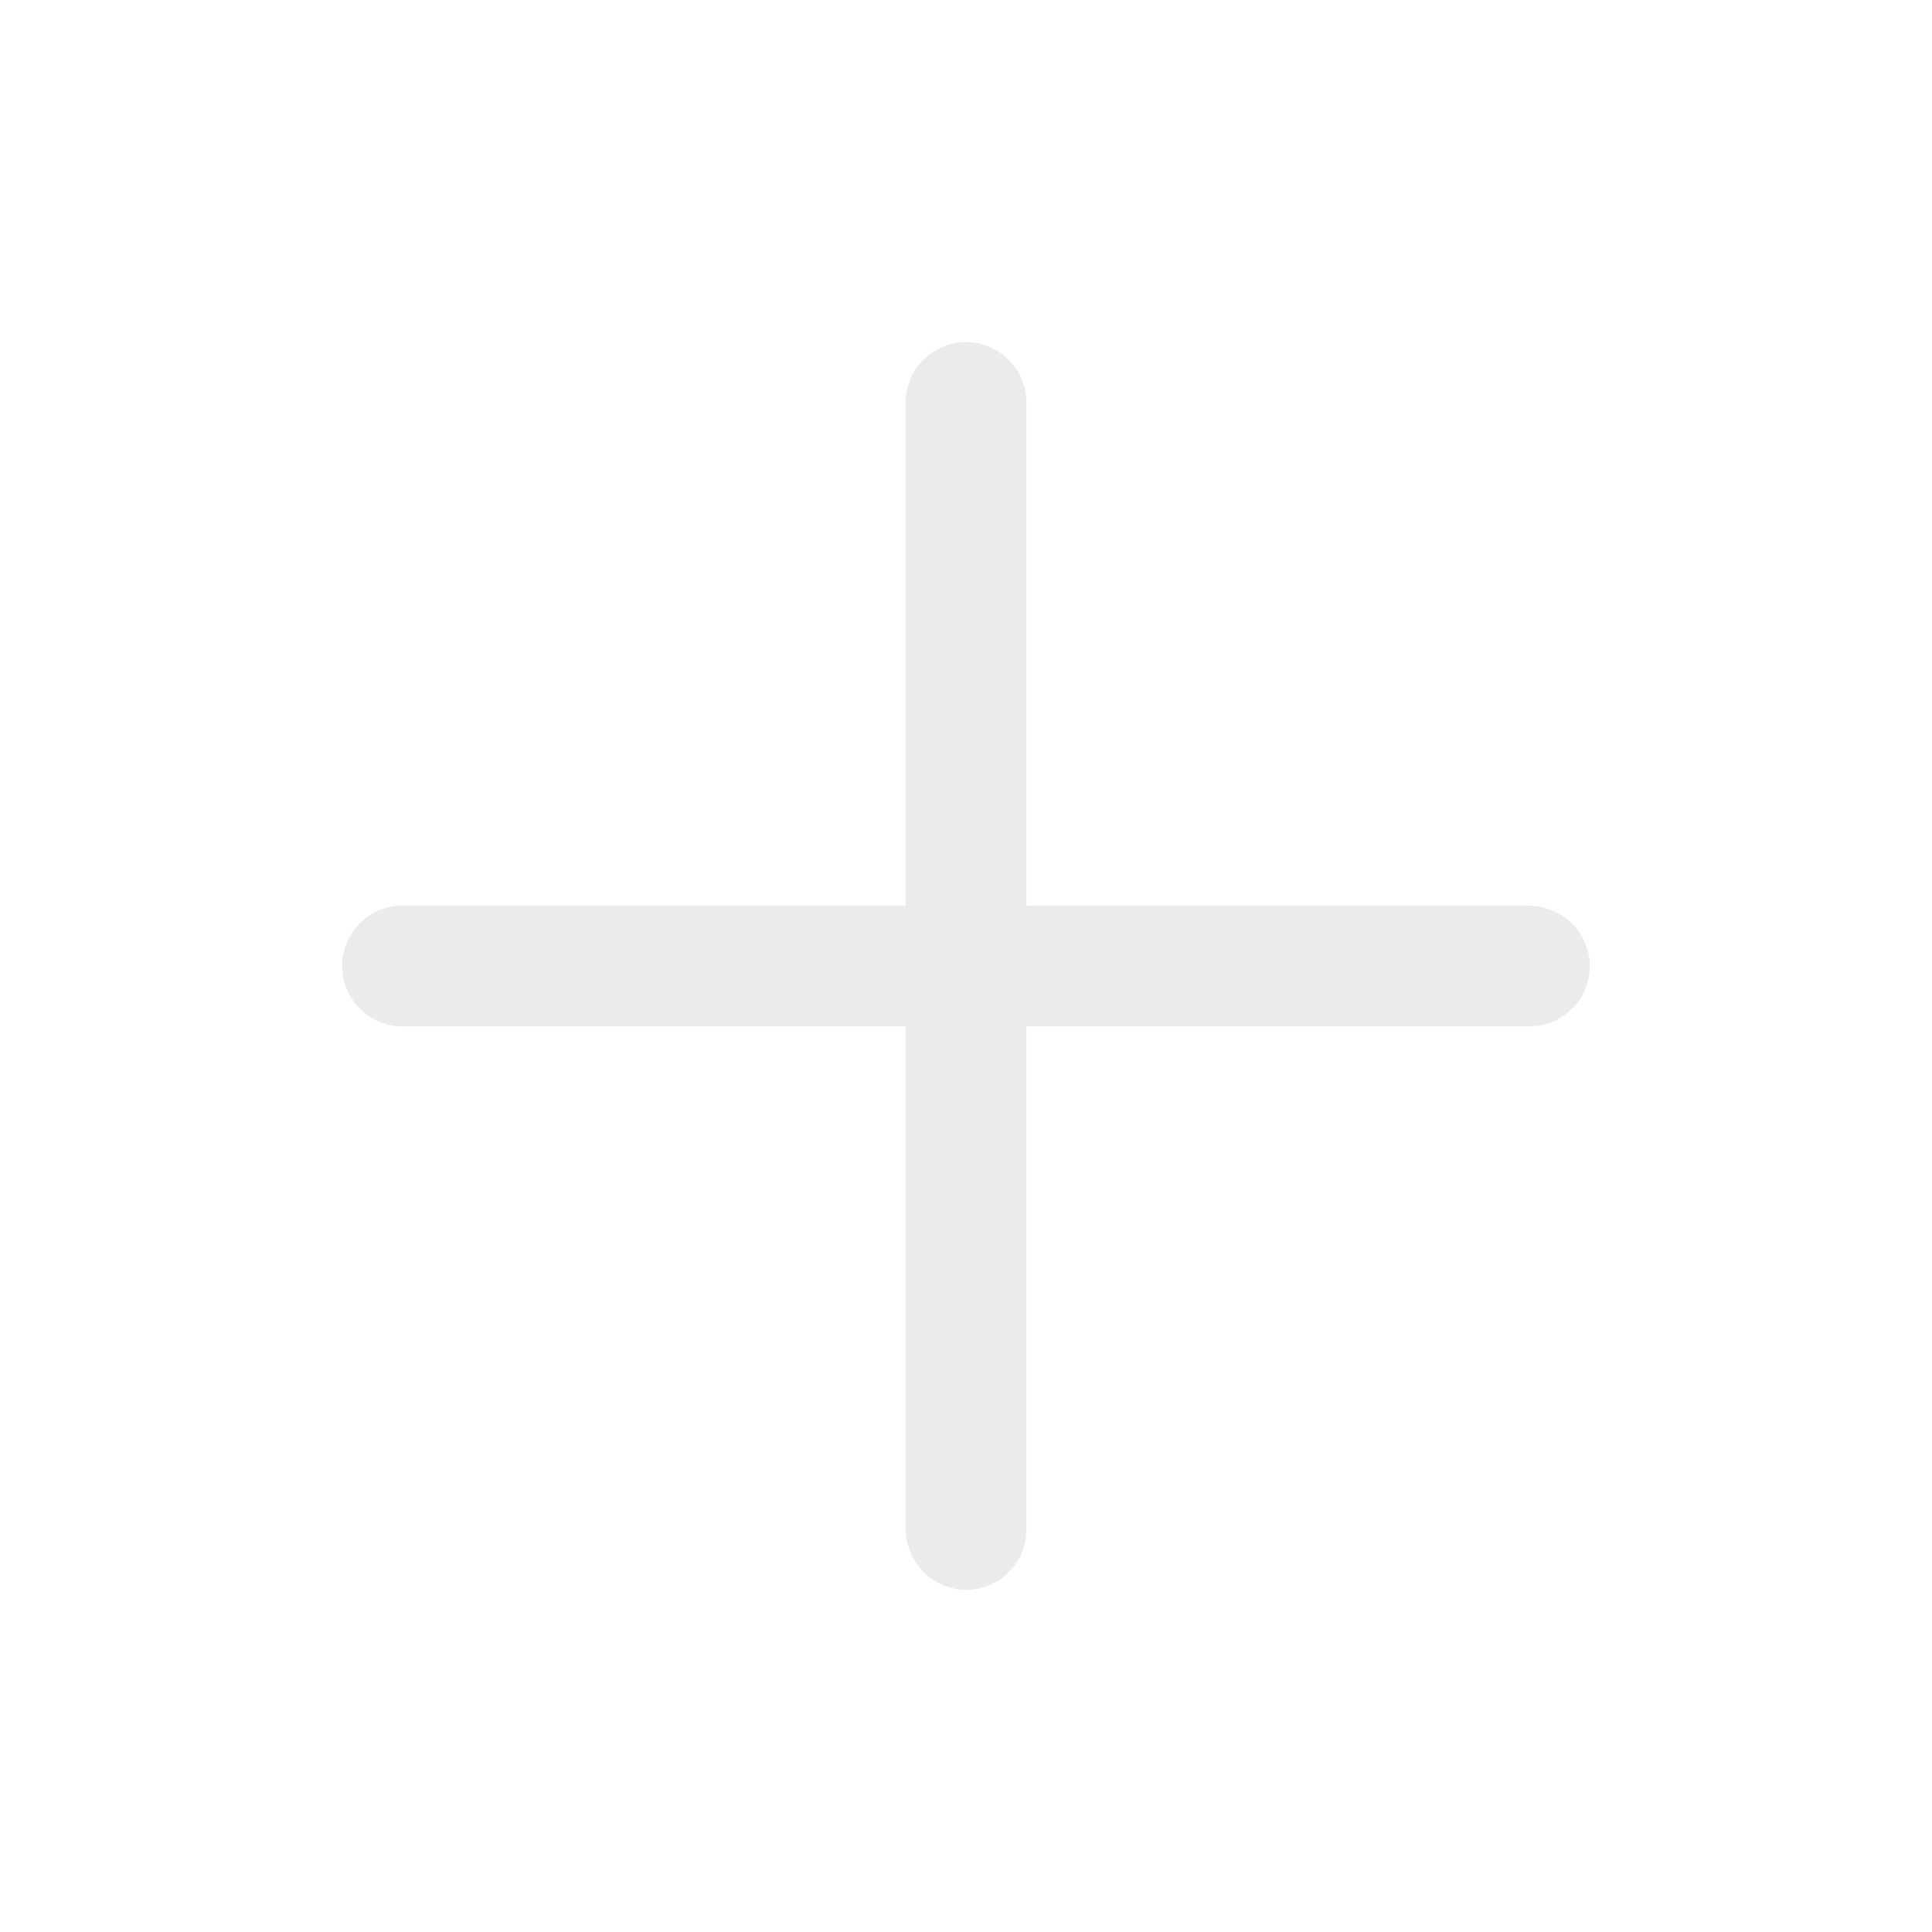
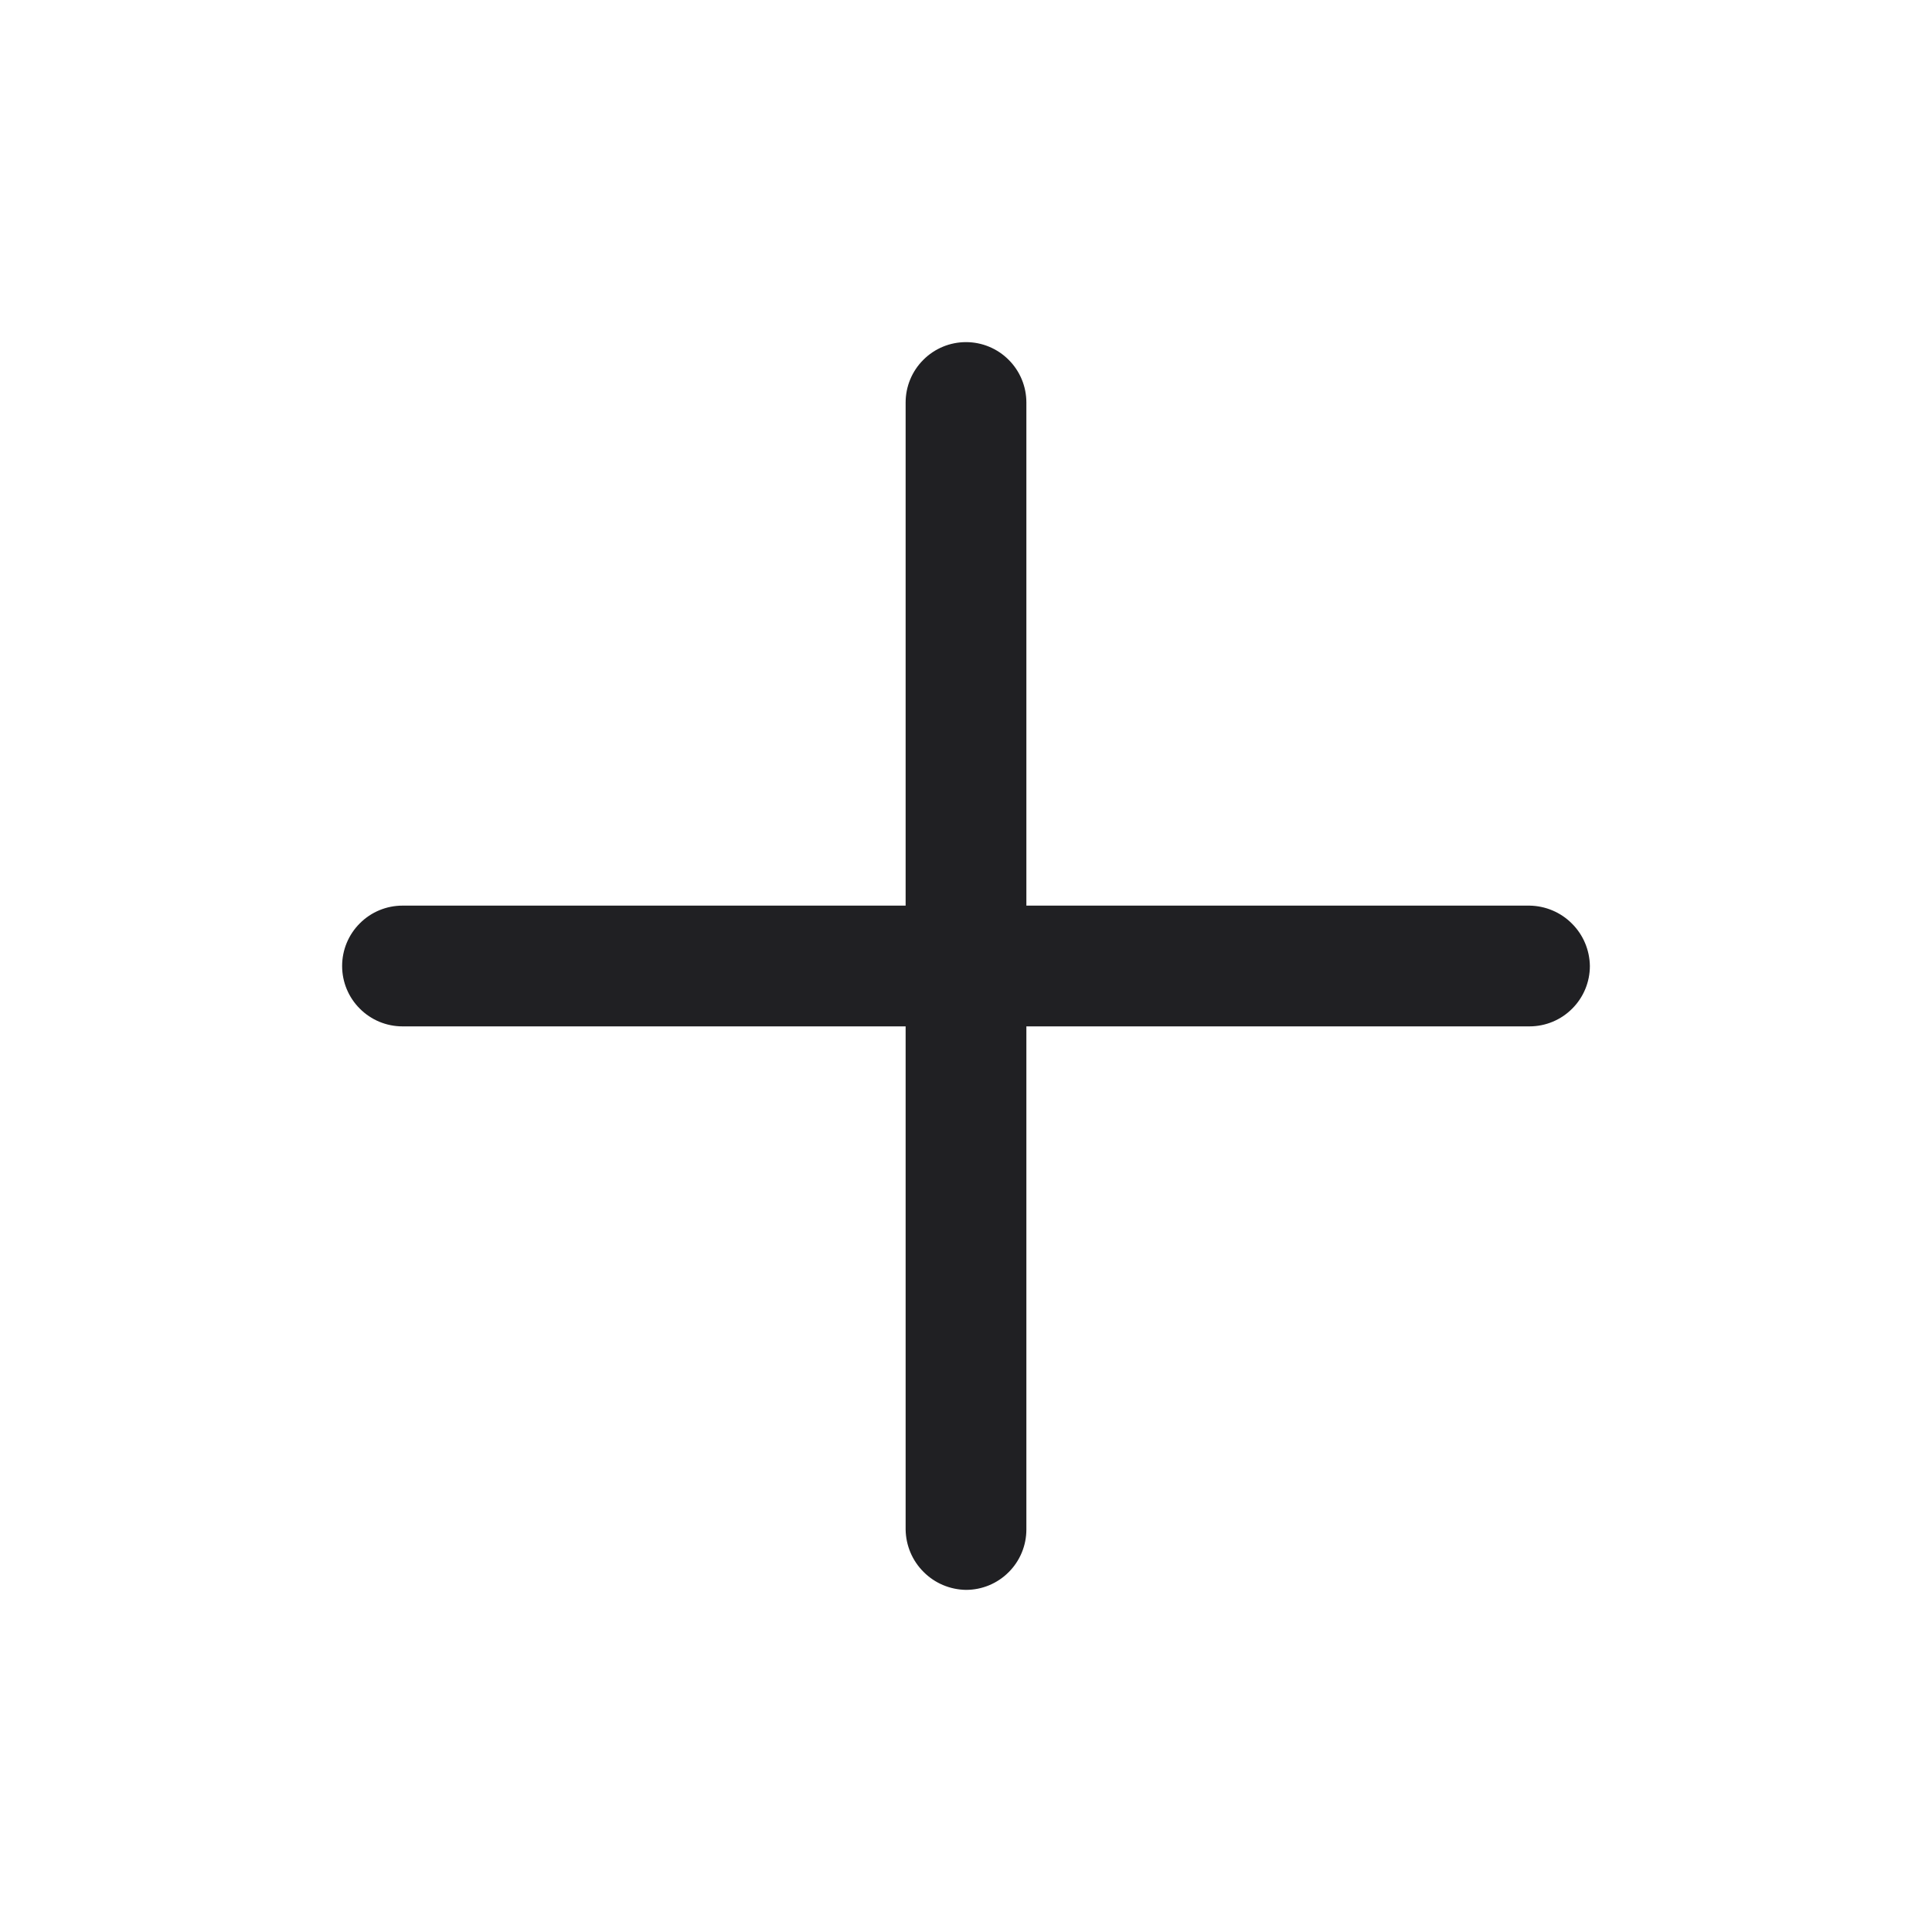
- <svg xmlns="http://www.w3.org/2000/svg" width="800px" height="800px" viewBox="0 0 24 24" fill="#EBEBEB">
-   <path d="M12.75 11.25V5C12.75 4.801 12.671 4.61 12.53 4.47C12.39 4.329 12.199 4.25 12 4.25C11.801 4.25 11.61 4.329 11.47 4.47C11.329 4.61 11.25 4.801 11.25 5V11.25H5C4.801 11.25 4.61 11.329 4.47 11.47C4.329 11.61 4.25 11.801 4.25 12C4.25 12.199 4.329 12.39 4.47 12.53C4.61 12.671 4.801 12.75 5 12.75H11.25V19C11.253 19.198 11.332 19.387 11.473 19.527C11.613 19.668 11.802 19.747 12 19.75C12.199 19.75 12.39 19.671 12.53 19.53C12.671 19.39 12.75 19.199 12.75 19V12.75H19C19.199 12.75 19.39 12.671 19.53 12.53C19.671 12.39 19.75 12.199 19.75 12C19.747 11.802 19.668 11.613 19.527 11.473C19.387 11.332 19.198 11.253 19 11.25H12.75Z" fill="#EBEBEB" />
+ <svg xmlns="http://www.w3.org/2000/svg" width="800px" height="800px" viewBox="0 0 24 24" fill="#202023">
+   <path d="M12.75 11.25V5C12.75 4.801 12.671 4.61 12.53 4.47C12.39 4.329 12.199 4.25 12 4.25C11.801 4.25 11.61 4.329 11.47 4.47C11.329 4.61 11.25 4.801 11.25 5V11.25H5C4.801 11.25 4.61 11.329 4.47 11.47C4.329 11.61 4.25 11.801 4.25 12C4.25 12.199 4.329 12.39 4.47 12.53C4.61 12.671 4.801 12.75 5 12.75H11.25V19C11.253 19.198 11.332 19.387 11.473 19.527C11.613 19.668 11.802 19.747 12 19.75C12.199 19.75 12.39 19.671 12.53 19.53C12.671 19.39 12.75 19.199 12.75 19V12.75H19C19.199 12.75 19.39 12.671 19.53 12.53C19.671 12.39 19.75 12.199 19.75 12C19.747 11.802 19.668 11.613 19.527 11.473C19.387 11.332 19.198 11.253 19 11.25H12.75Z" fill="#202023" />
</svg>
